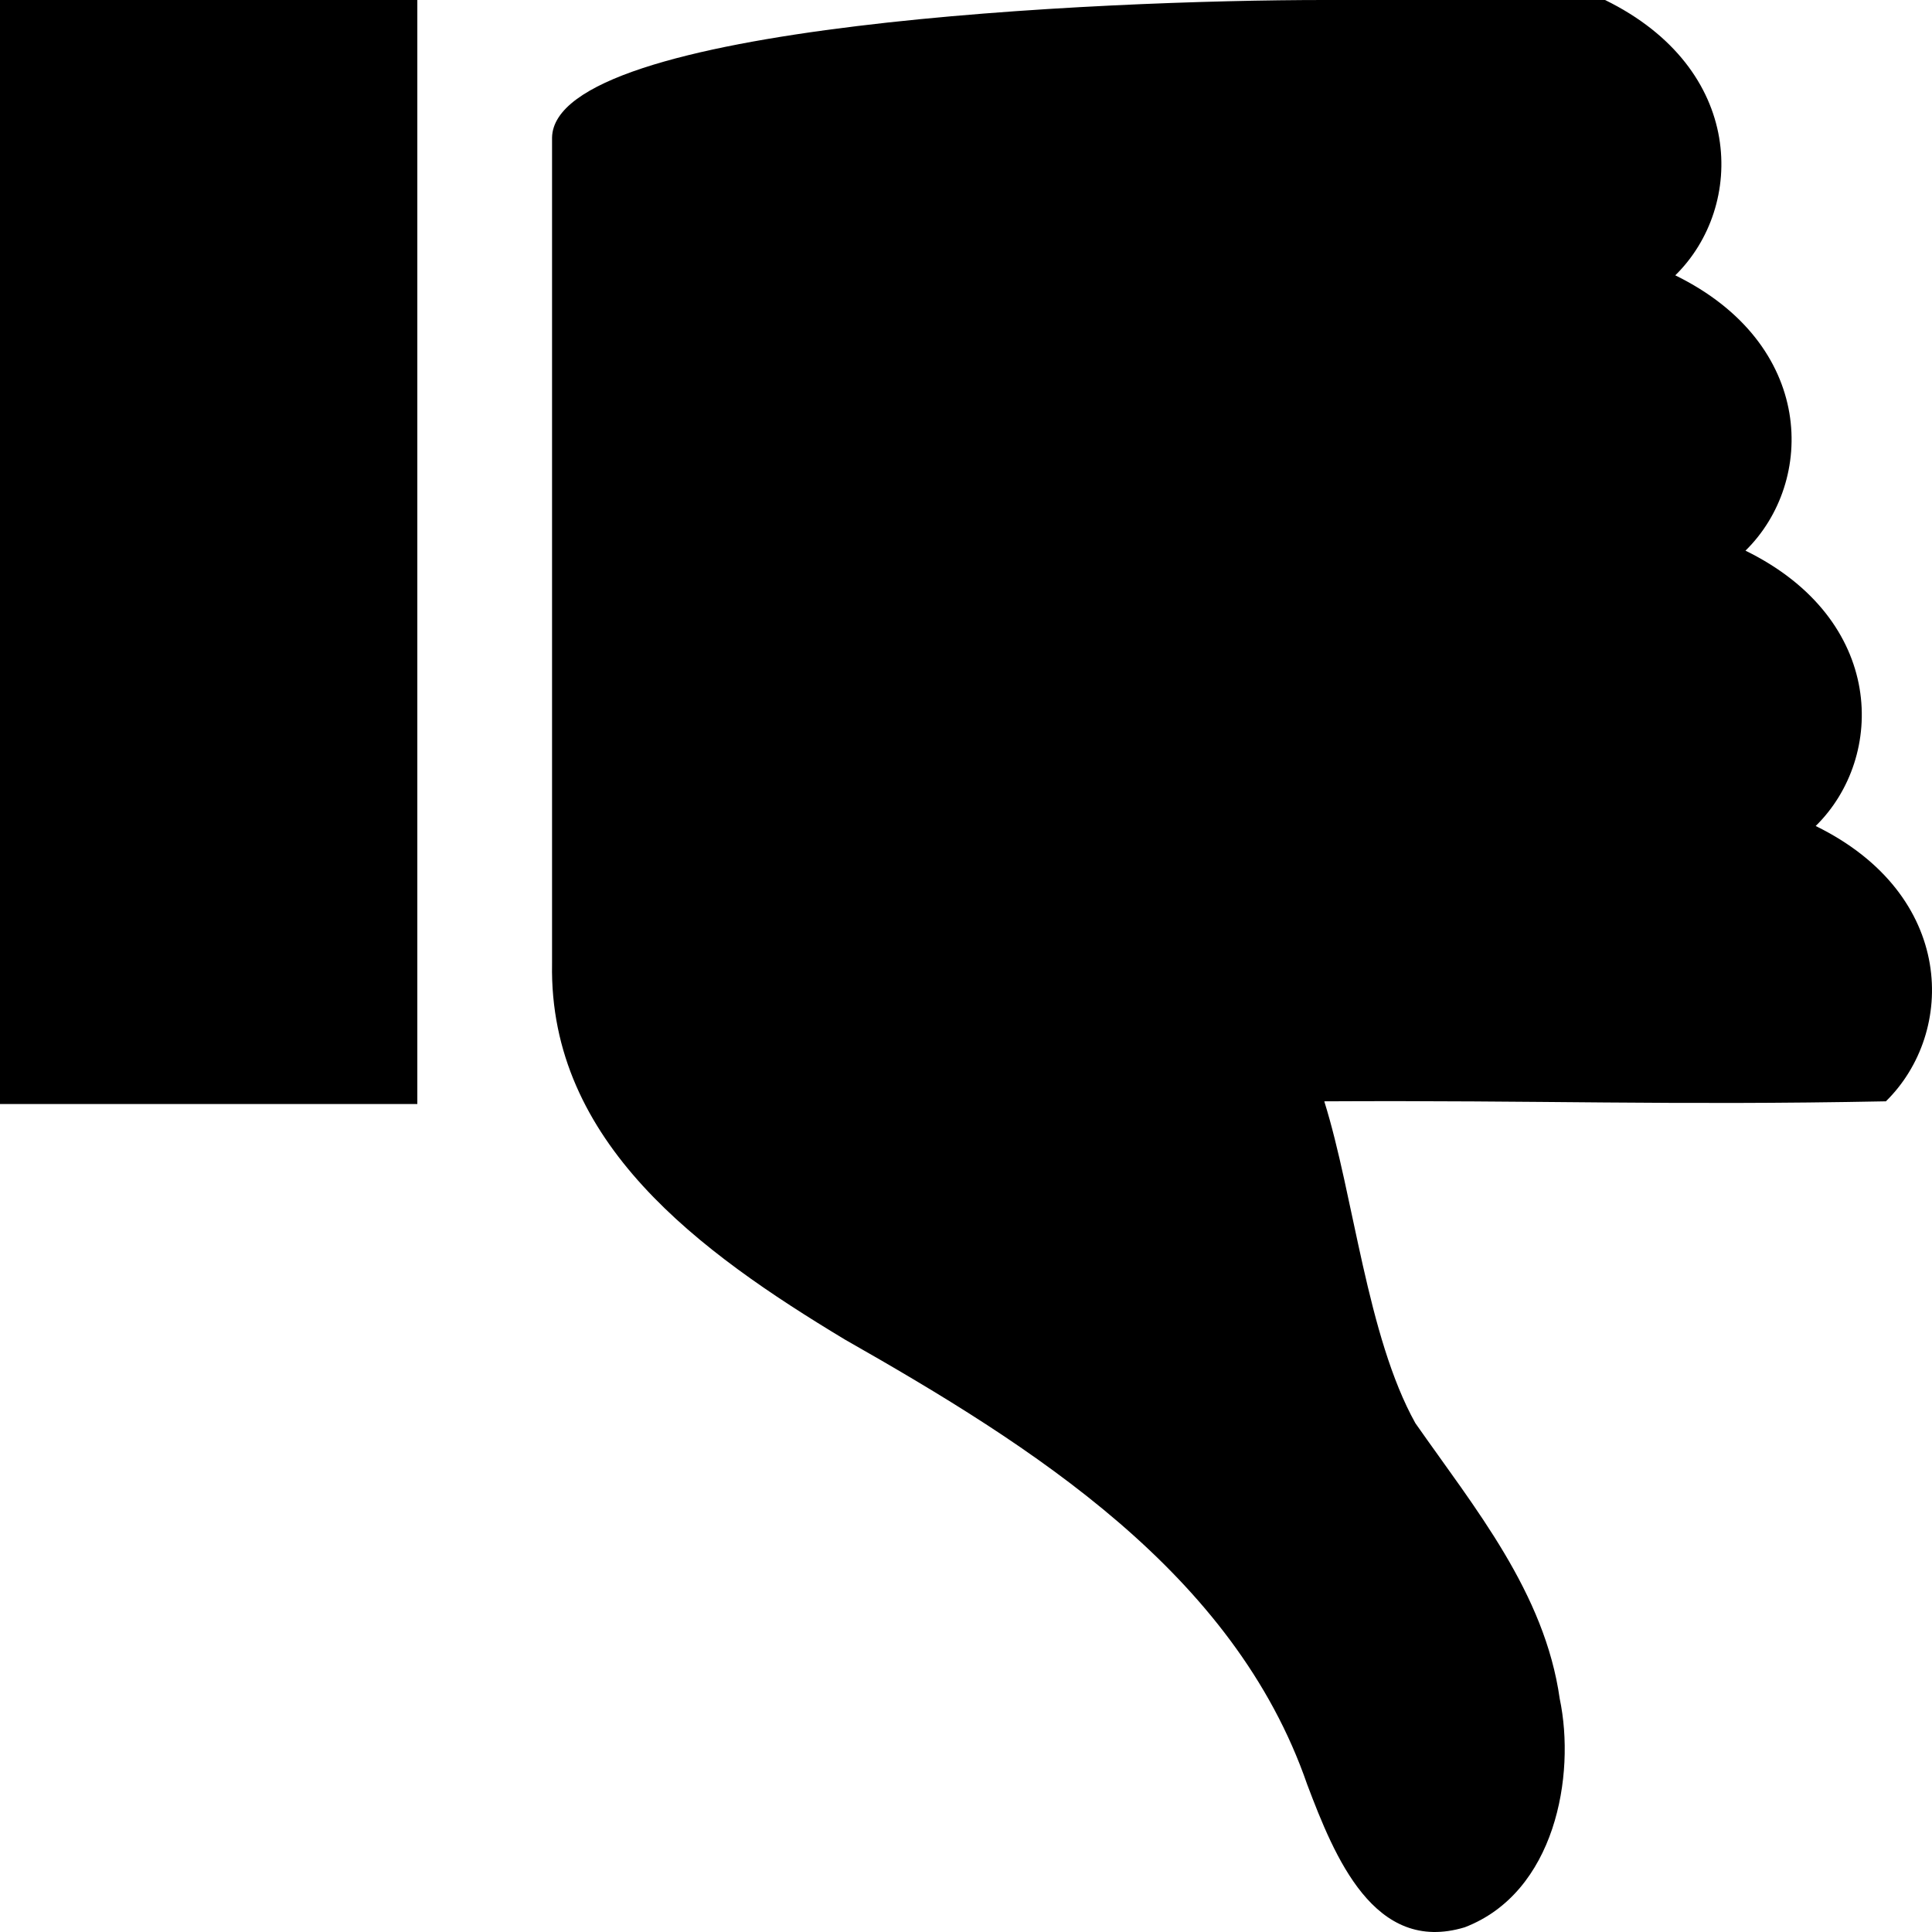
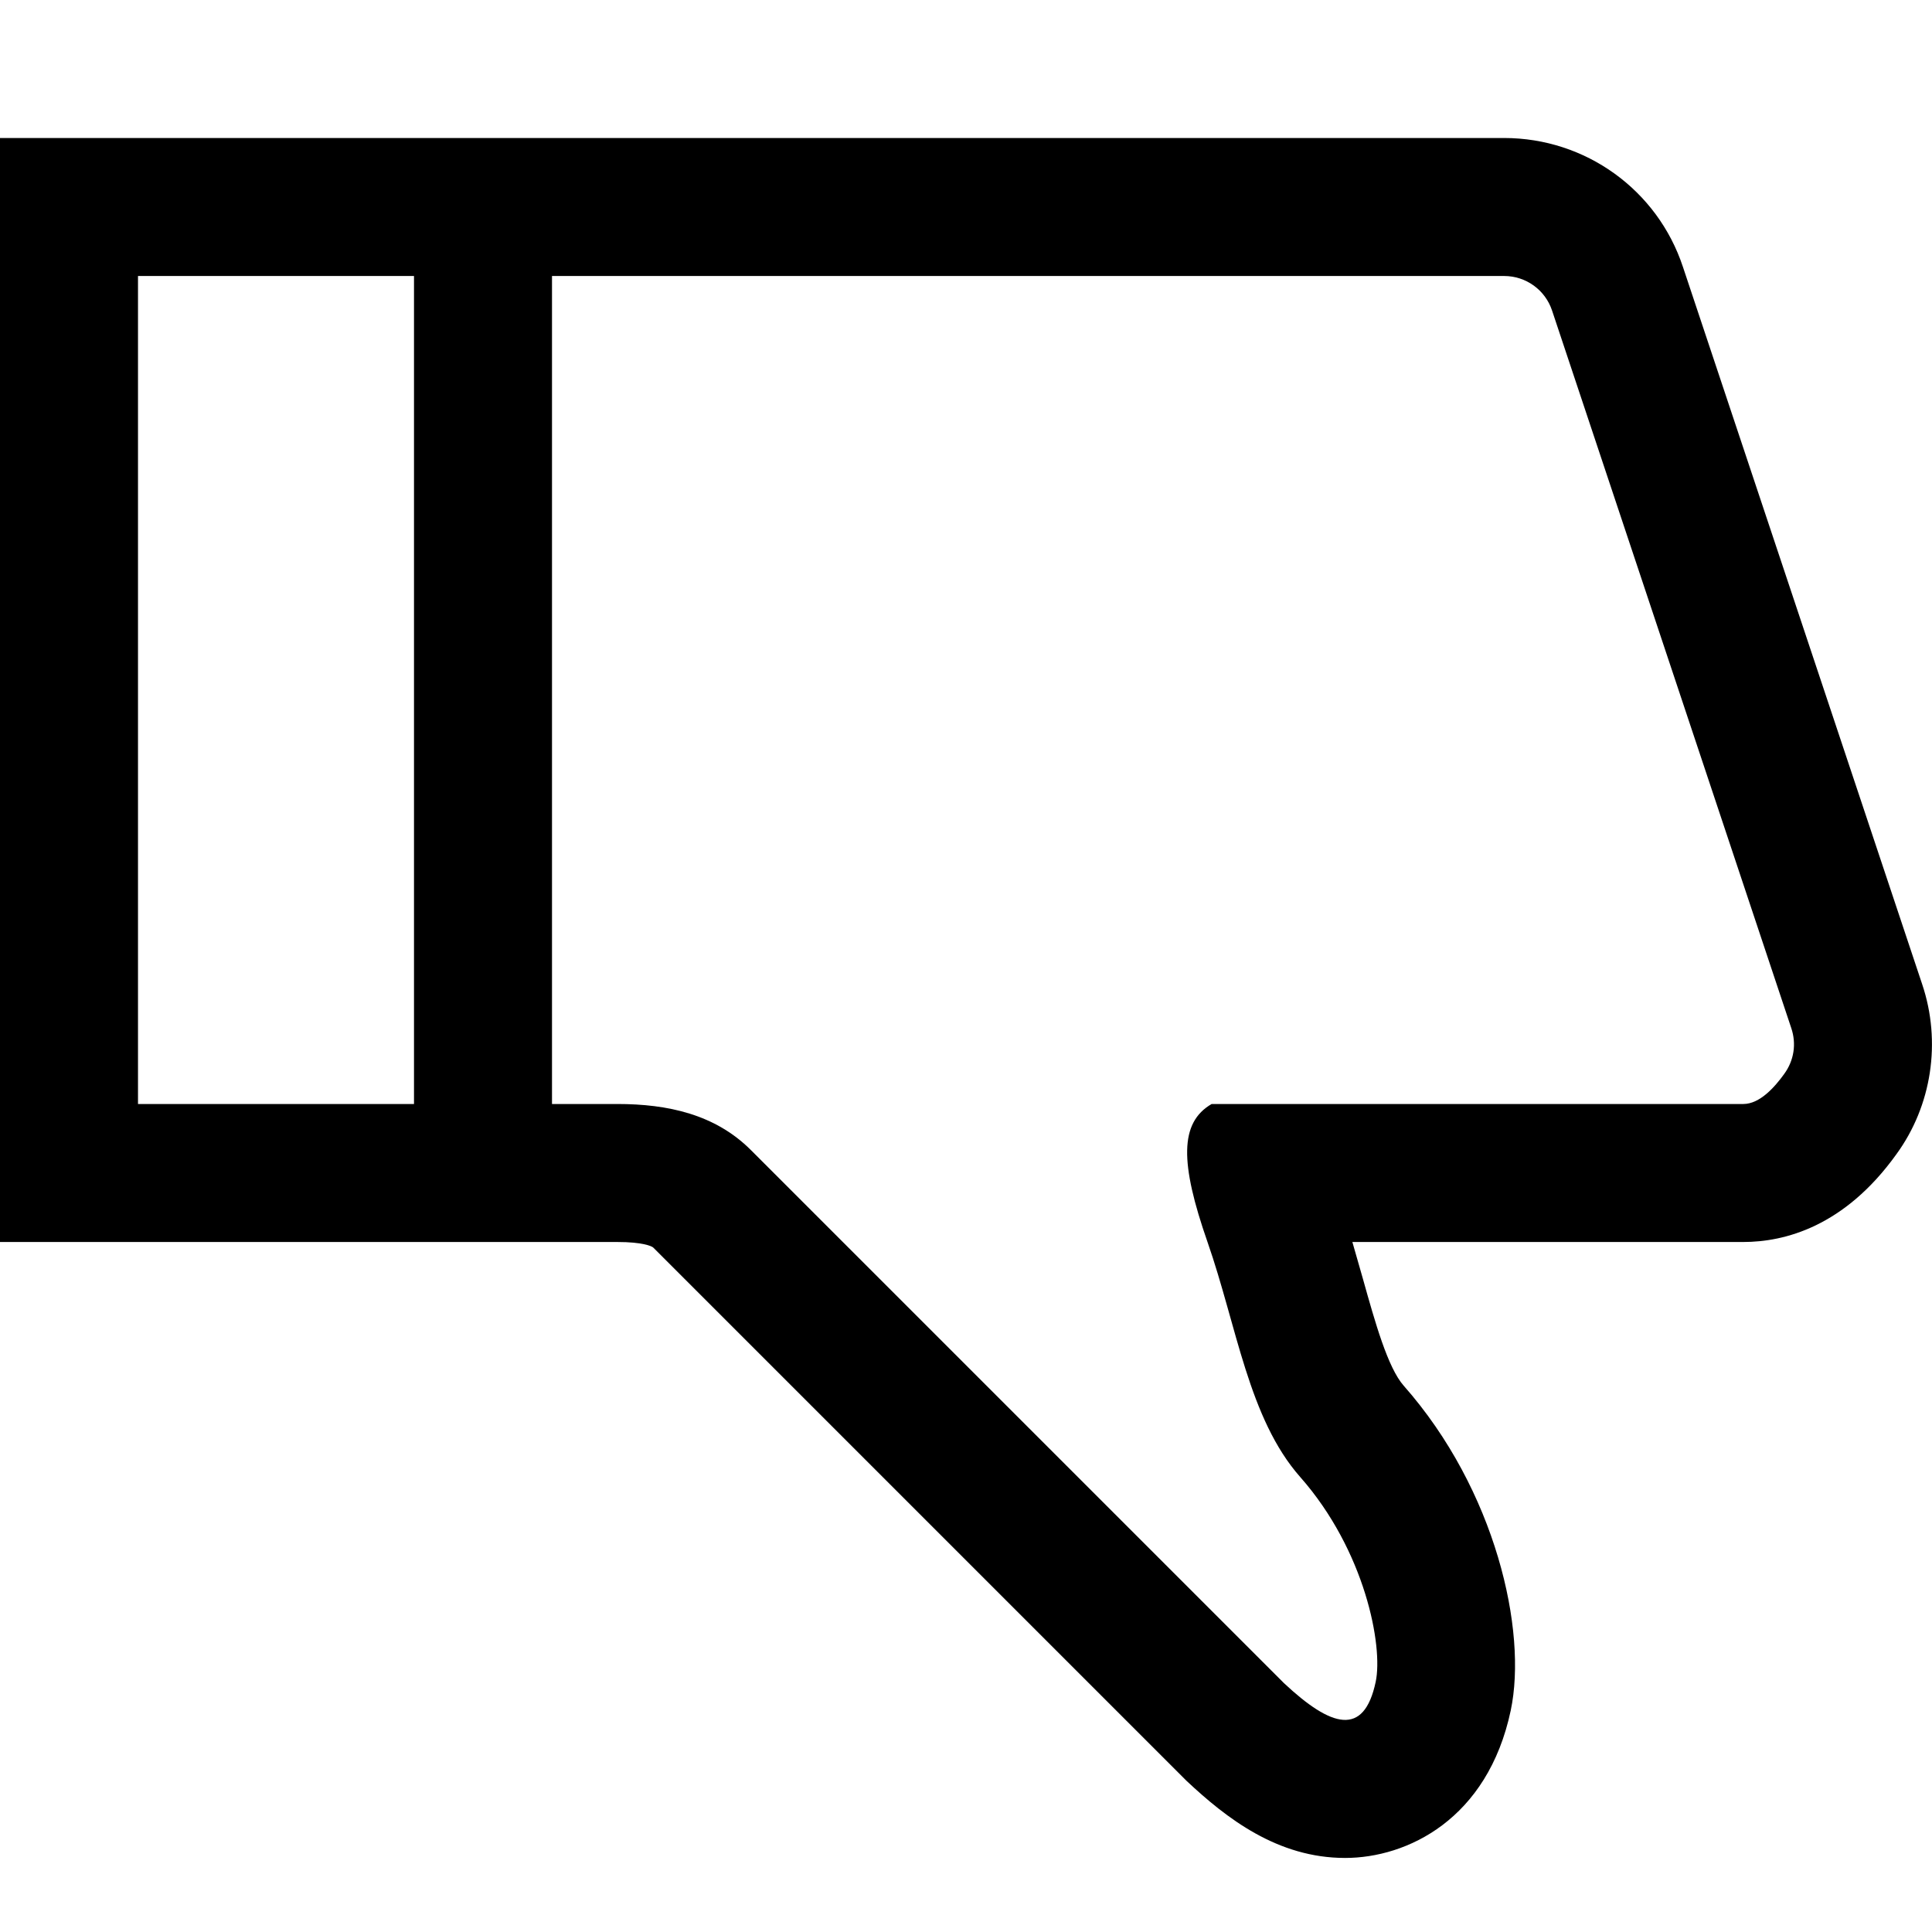
<svg xmlns="http://www.w3.org/2000/svg" viewBox="0 0 448 448" enable-background="new 0 0 448 448">
-   <path d="M128.012 223.456c-.746 41.516 34.339 66.918 67.847 87.13 43.507 24.736 90.273 54.072 107.258 103.206 6.341 16.764 15.541 39.457 36.518 33.12 20.98-8.038 25.794-35.161 22.039-53.01-3.486-24.607-19.651-44.129-33.474-63.895-11.207-20.121-14.275-52.762-21.122-74.628 50.722-.276 79.538.986 130.23 0 16.279-15.961 16.279-47.883-16.279-63.845 16.279-15.961 16.279-47.883-16.279-63.845 16.279-15.961 16.279-47.883-16.279-63.845 16.279-15.961 16.279-47.883-16.279-63.844h-65.115c-51.077 0-178.632 5.548-179.065 31.922 0 57.997-.001 133.538 0 191.534zm-31.24-223.455h-96.772v255.999h96.772v-255.999z" />
+   <path d="M445.719 228.219l-55.469-166.313c-5.906-17.875-22.594-29.906-41.469-29.906h-348.781v256h143.172c5.75 0 7.953.938 8.313 1.297l123.609 123.609c9.313 8.75 21.156 17.922 36.813 17.922 14.375 0 33.063-8.953 38.406-34.188 3.906-18.484-3.469-51.141-24.813-75.313-3.688-4.172-6.625-14.672-9.469-24.813-.813-2.828-1.625-5.672-2.438-8.516h90.656c9.531 0 23.438-3.531 35.5-20.359 8.189-11.233 10.47-26.045 5.97-39.42zm-349.719 27.781h-64v-192h64v192zm317.75-7c-2.219 3.094-5.688 7-9.5 7h-123.289c-7.455 4.33-7.363 13.645-.961 32 6.828 19.574 9.52 40.922 21.5 54.5 15.059 17.066 19.258 39.219 17.5 47.5-2.721 12.824-10.295 10.564-21.281.281l-123.61-123.609c-8.266-8.266-19.25-10.672-30.938-10.672h-15.171v-192h220.781c5.063 0 9.531 3.219 11.125 8.031l55.469 166.391c1.219 3.625.625 7.484-1.625 10.578z" />
</svg>
